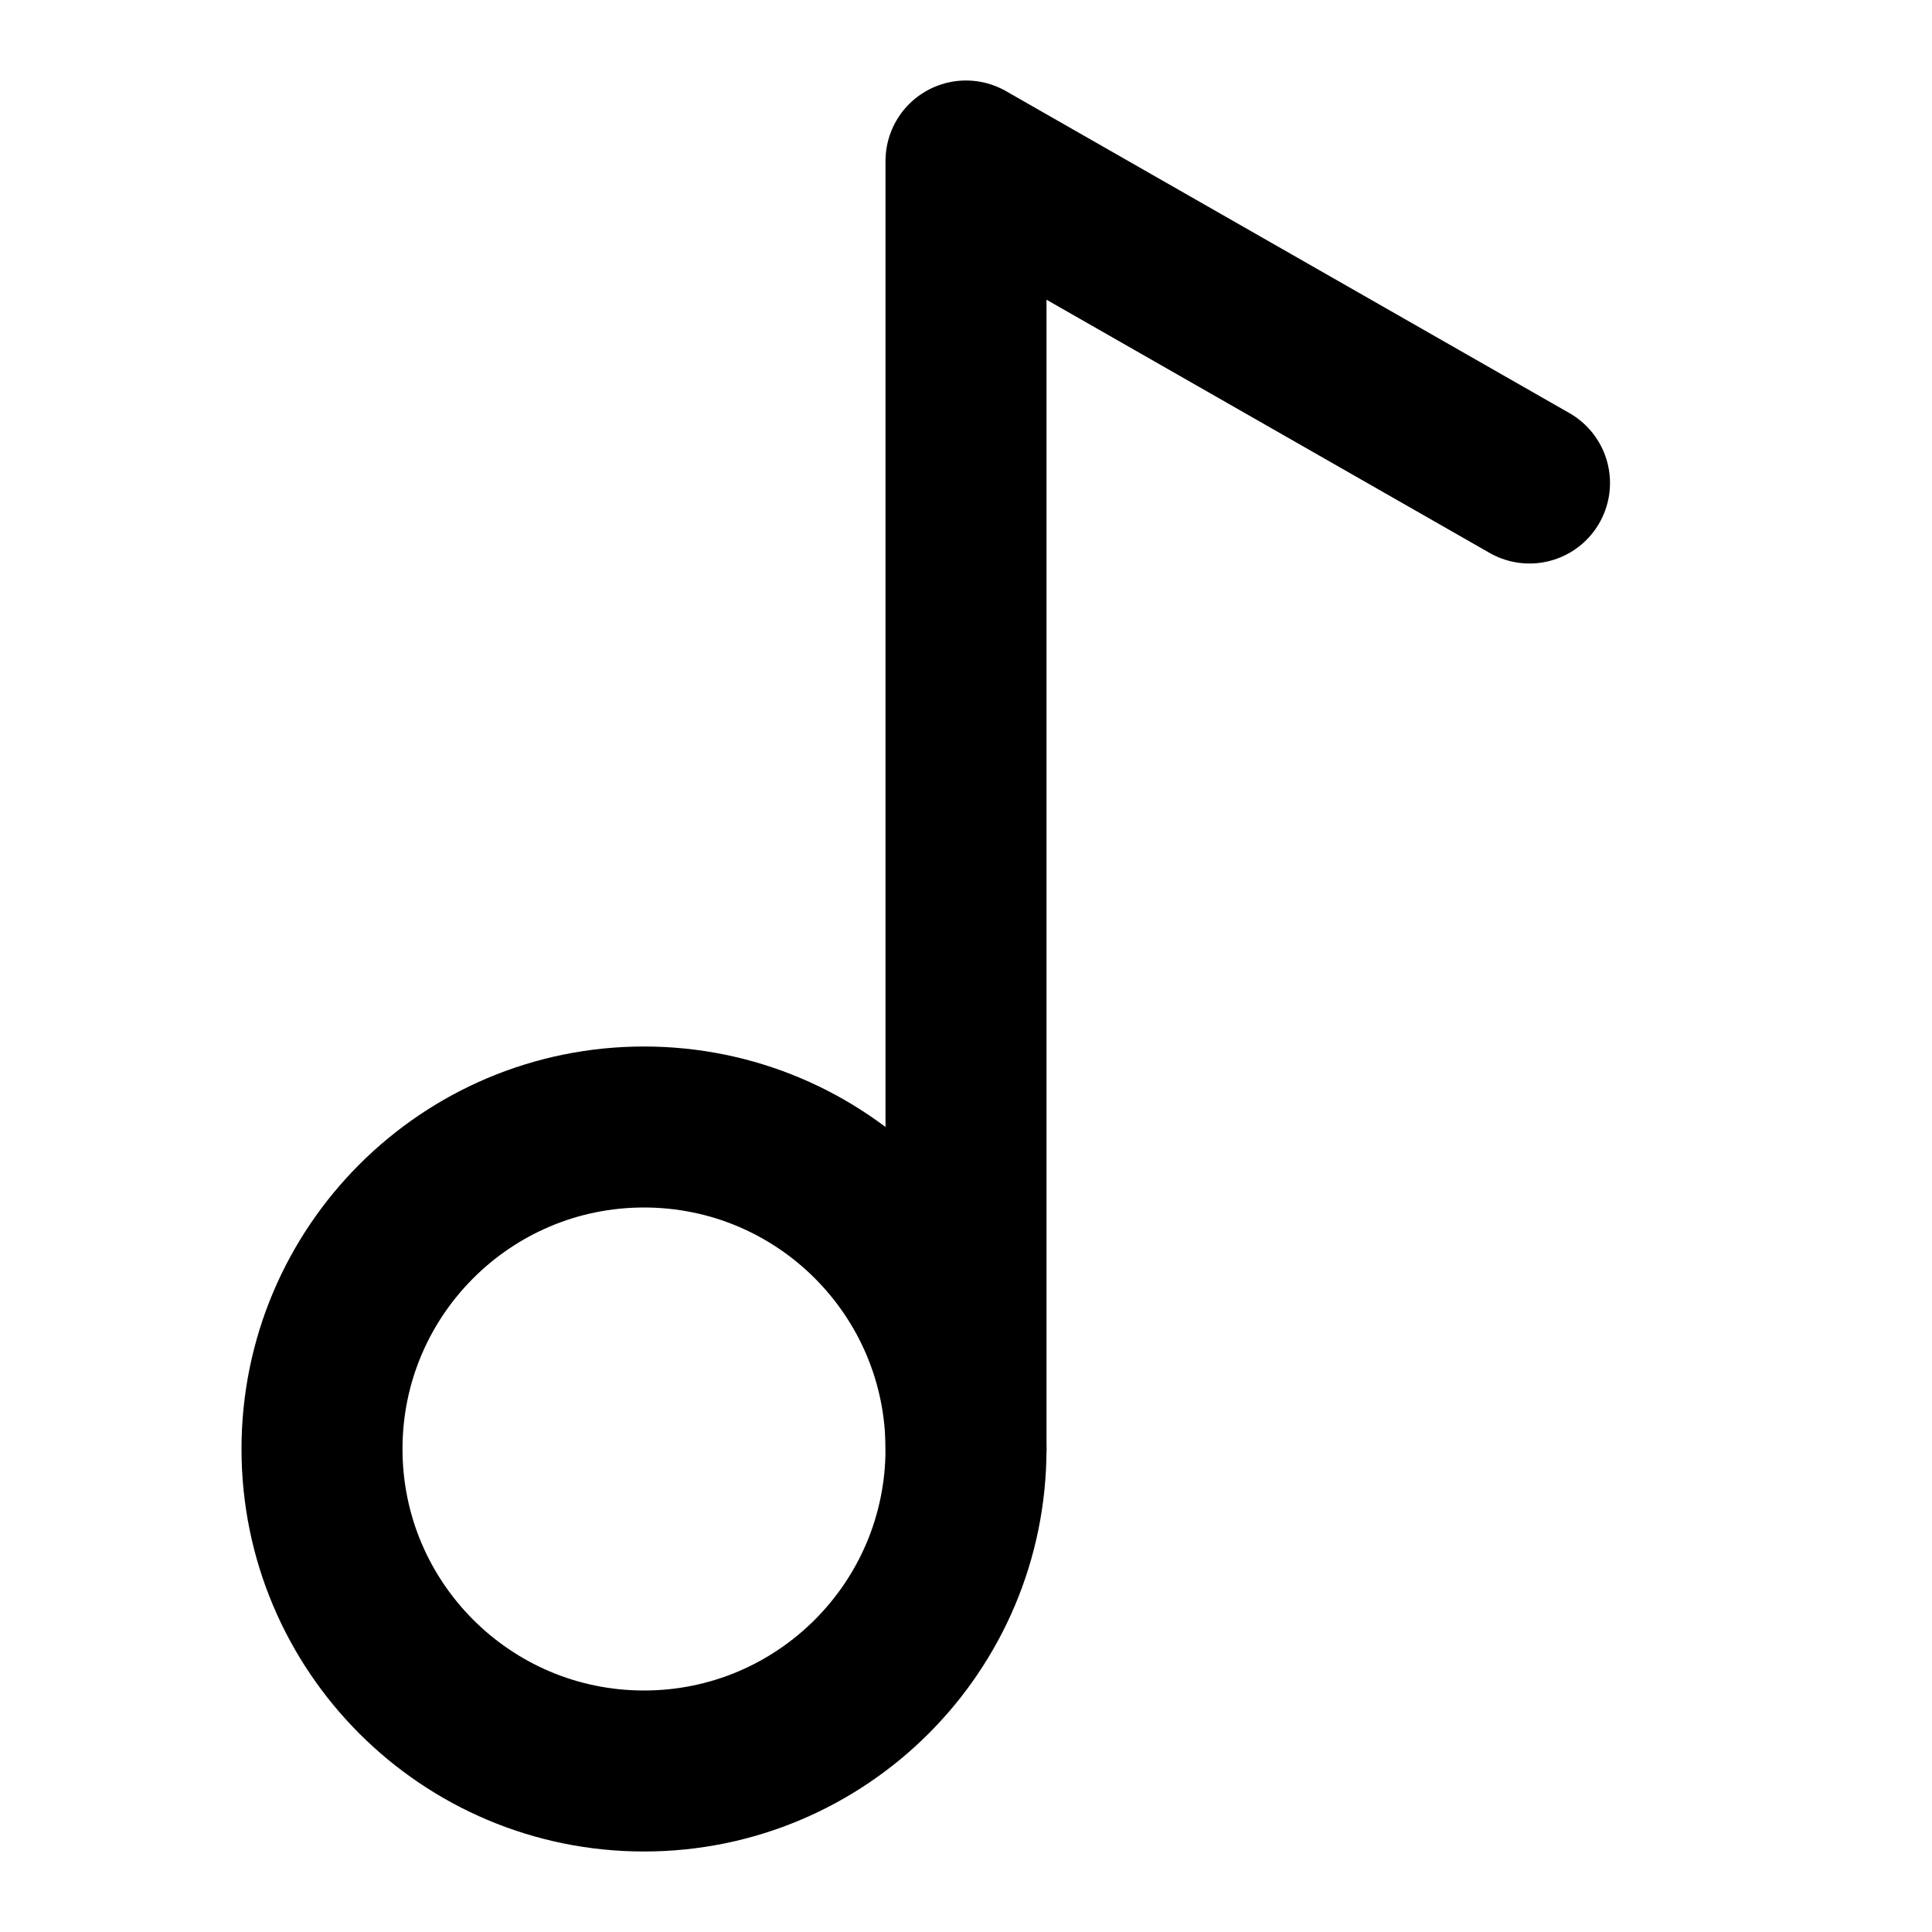
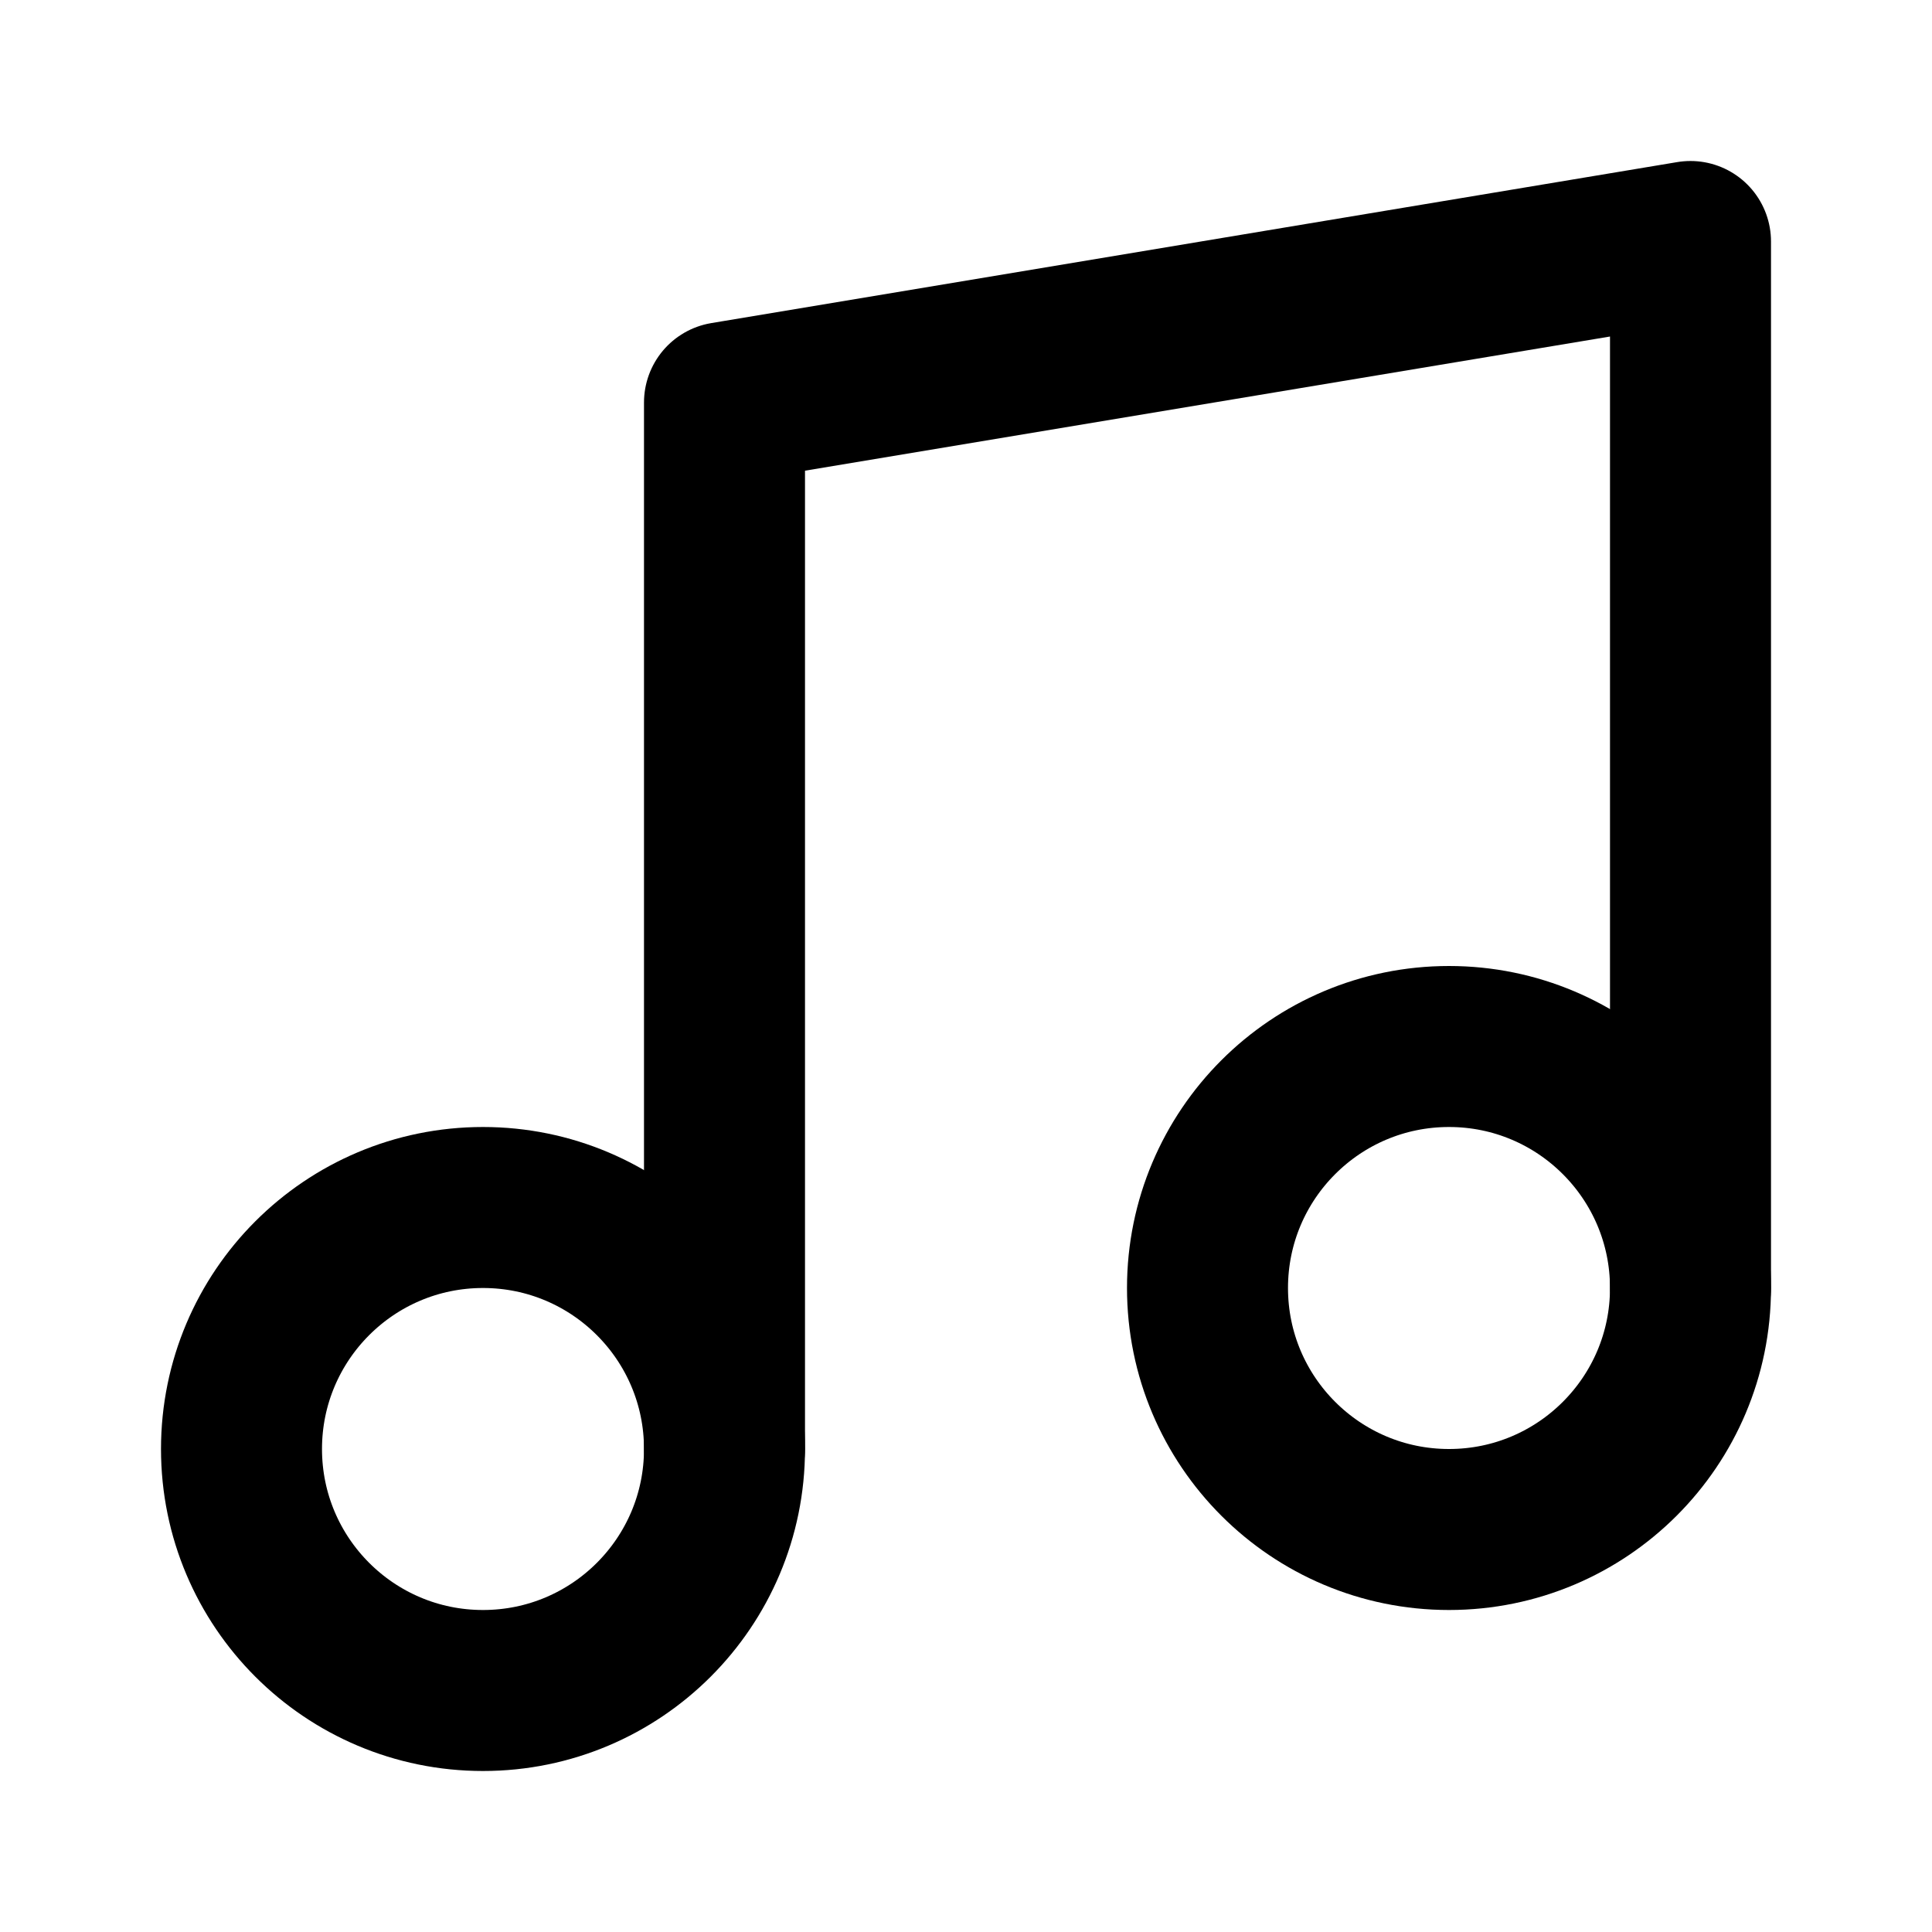
<svg xmlns="http://www.w3.org/2000/svg" width="24" height="24" viewBox="0 0 24 24" fill="none" stroke="currentColor" stroke-width="2" stroke-linecap="round" stroke-linejoin="round">
-   <circle cx="8" cy="18" r="4" />
-   <path d="M12 18V2l7 4" />
+   <path d="M9 18V5l12-2v13" />
+   <circle cx="6" cy="18" r="3" />
+   <circle cx="18" cy="16" r="3" />
</svg>
